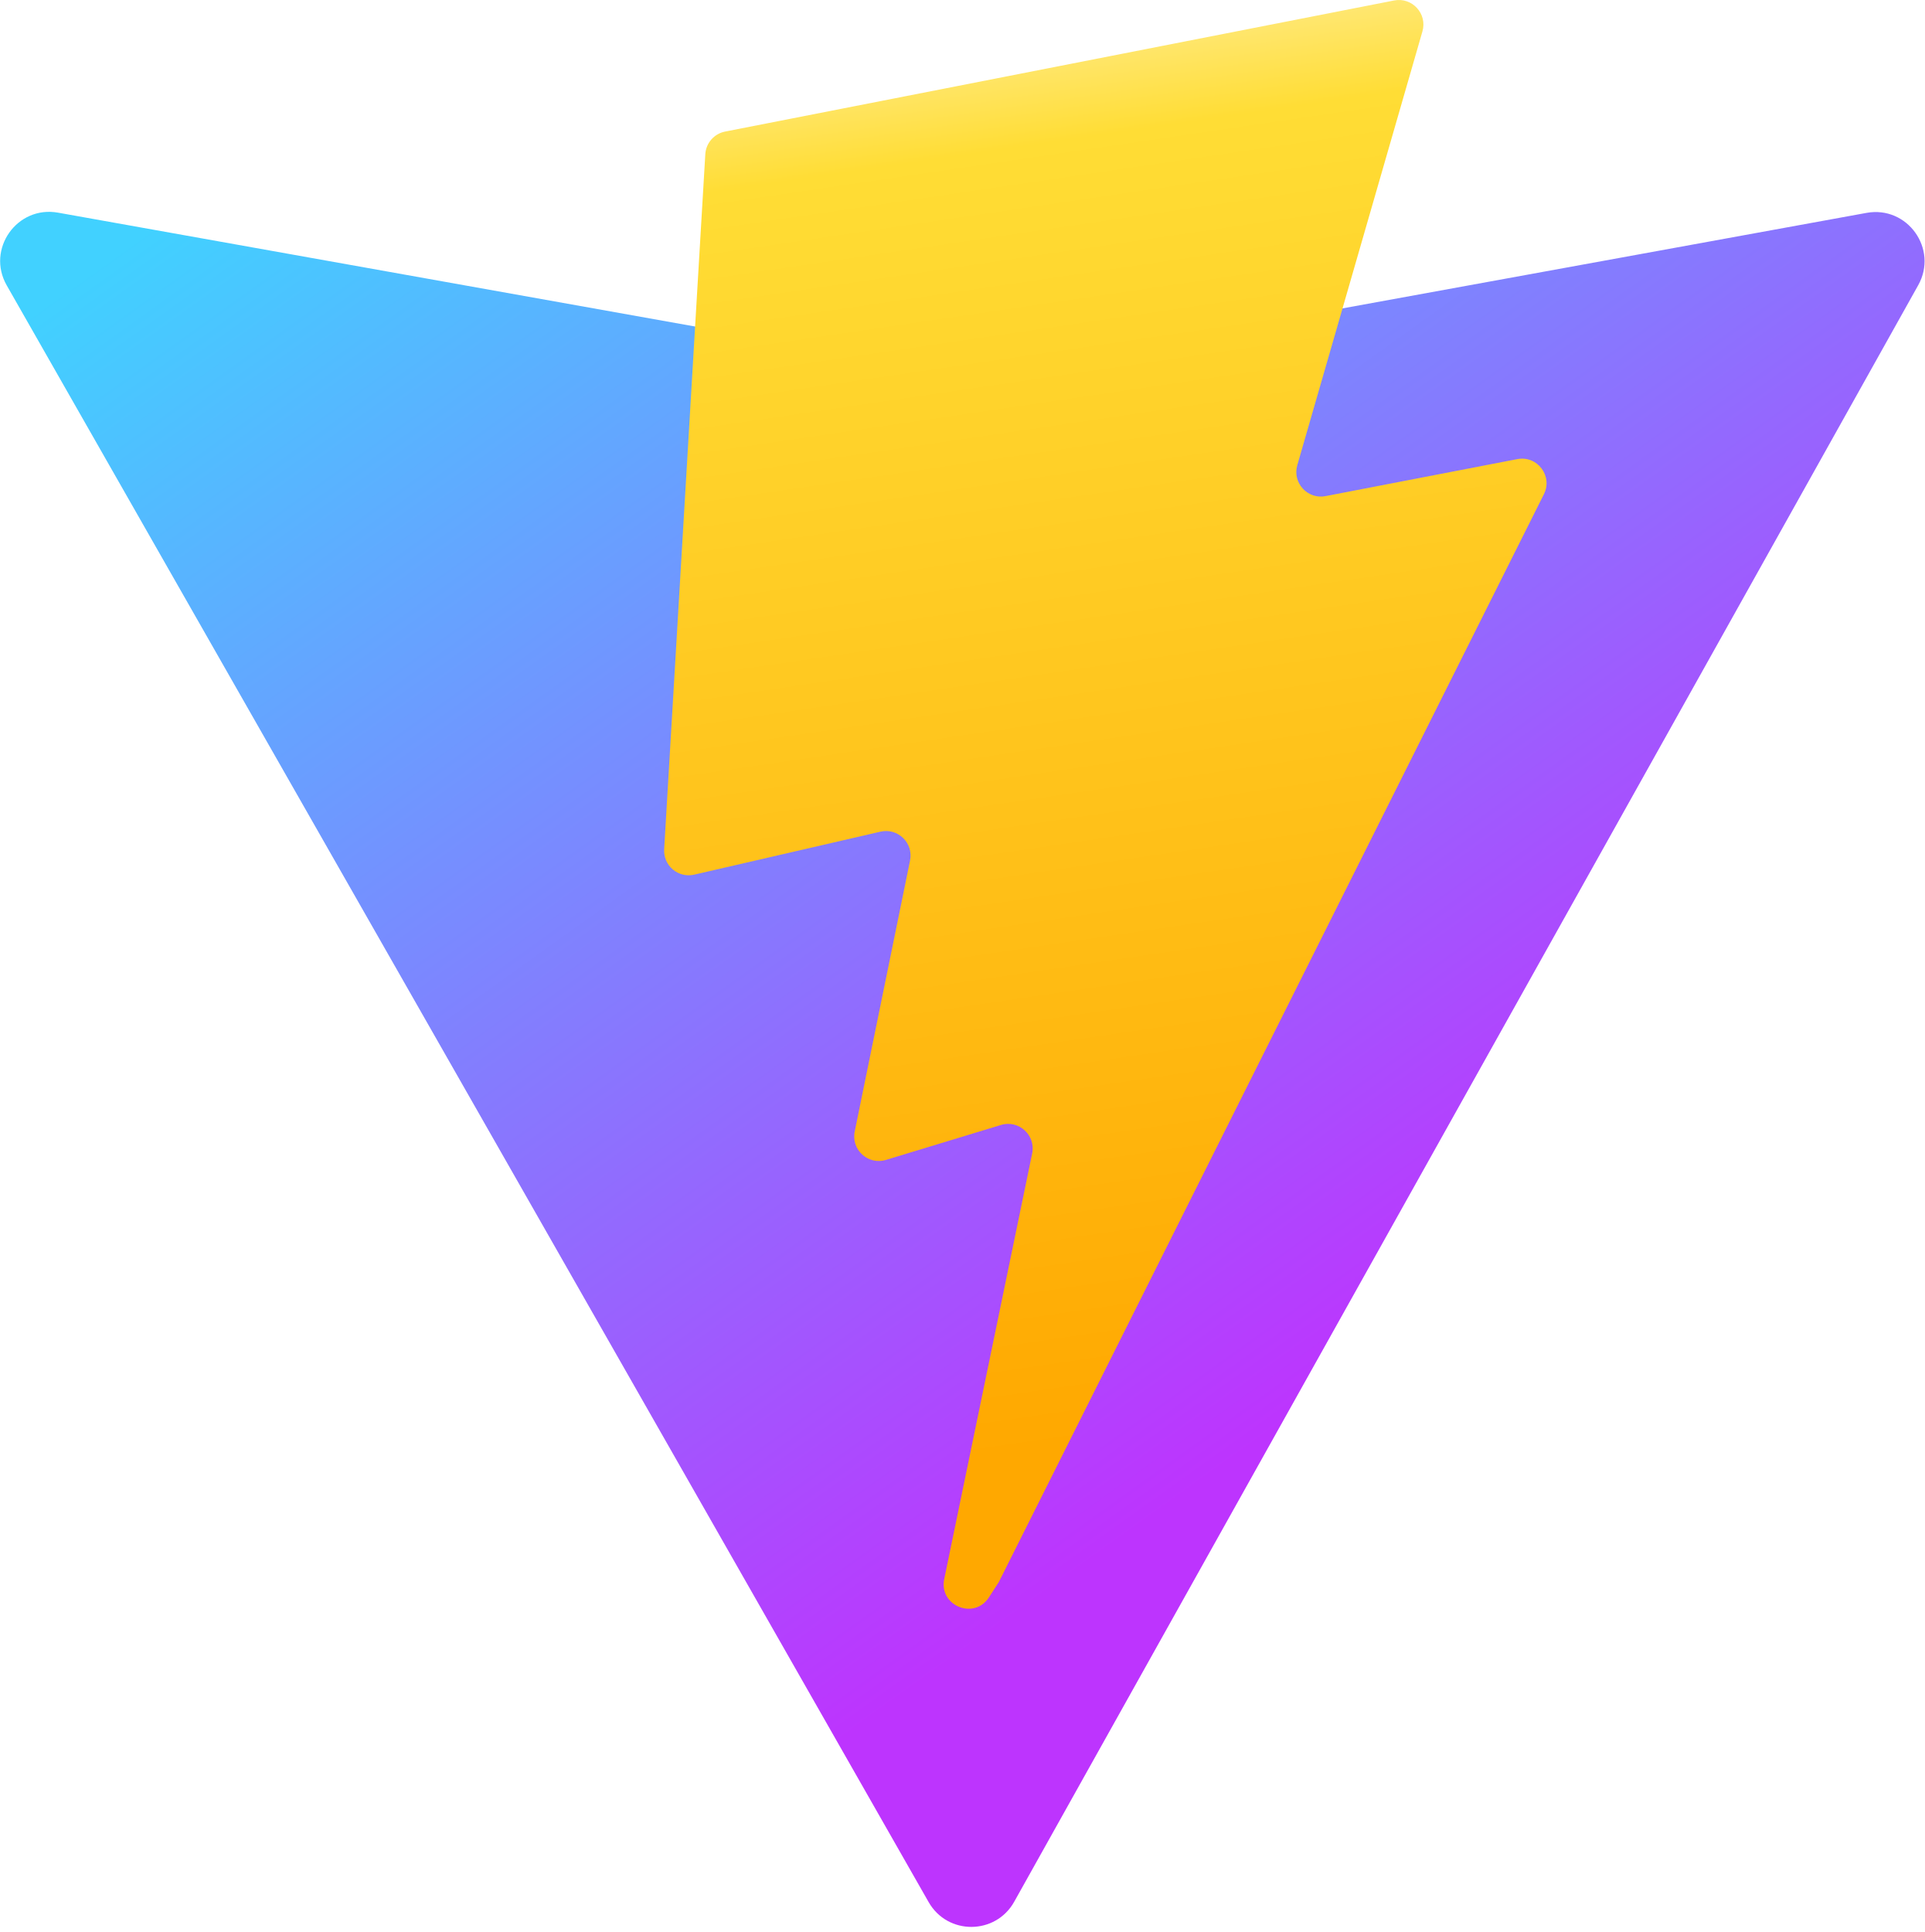
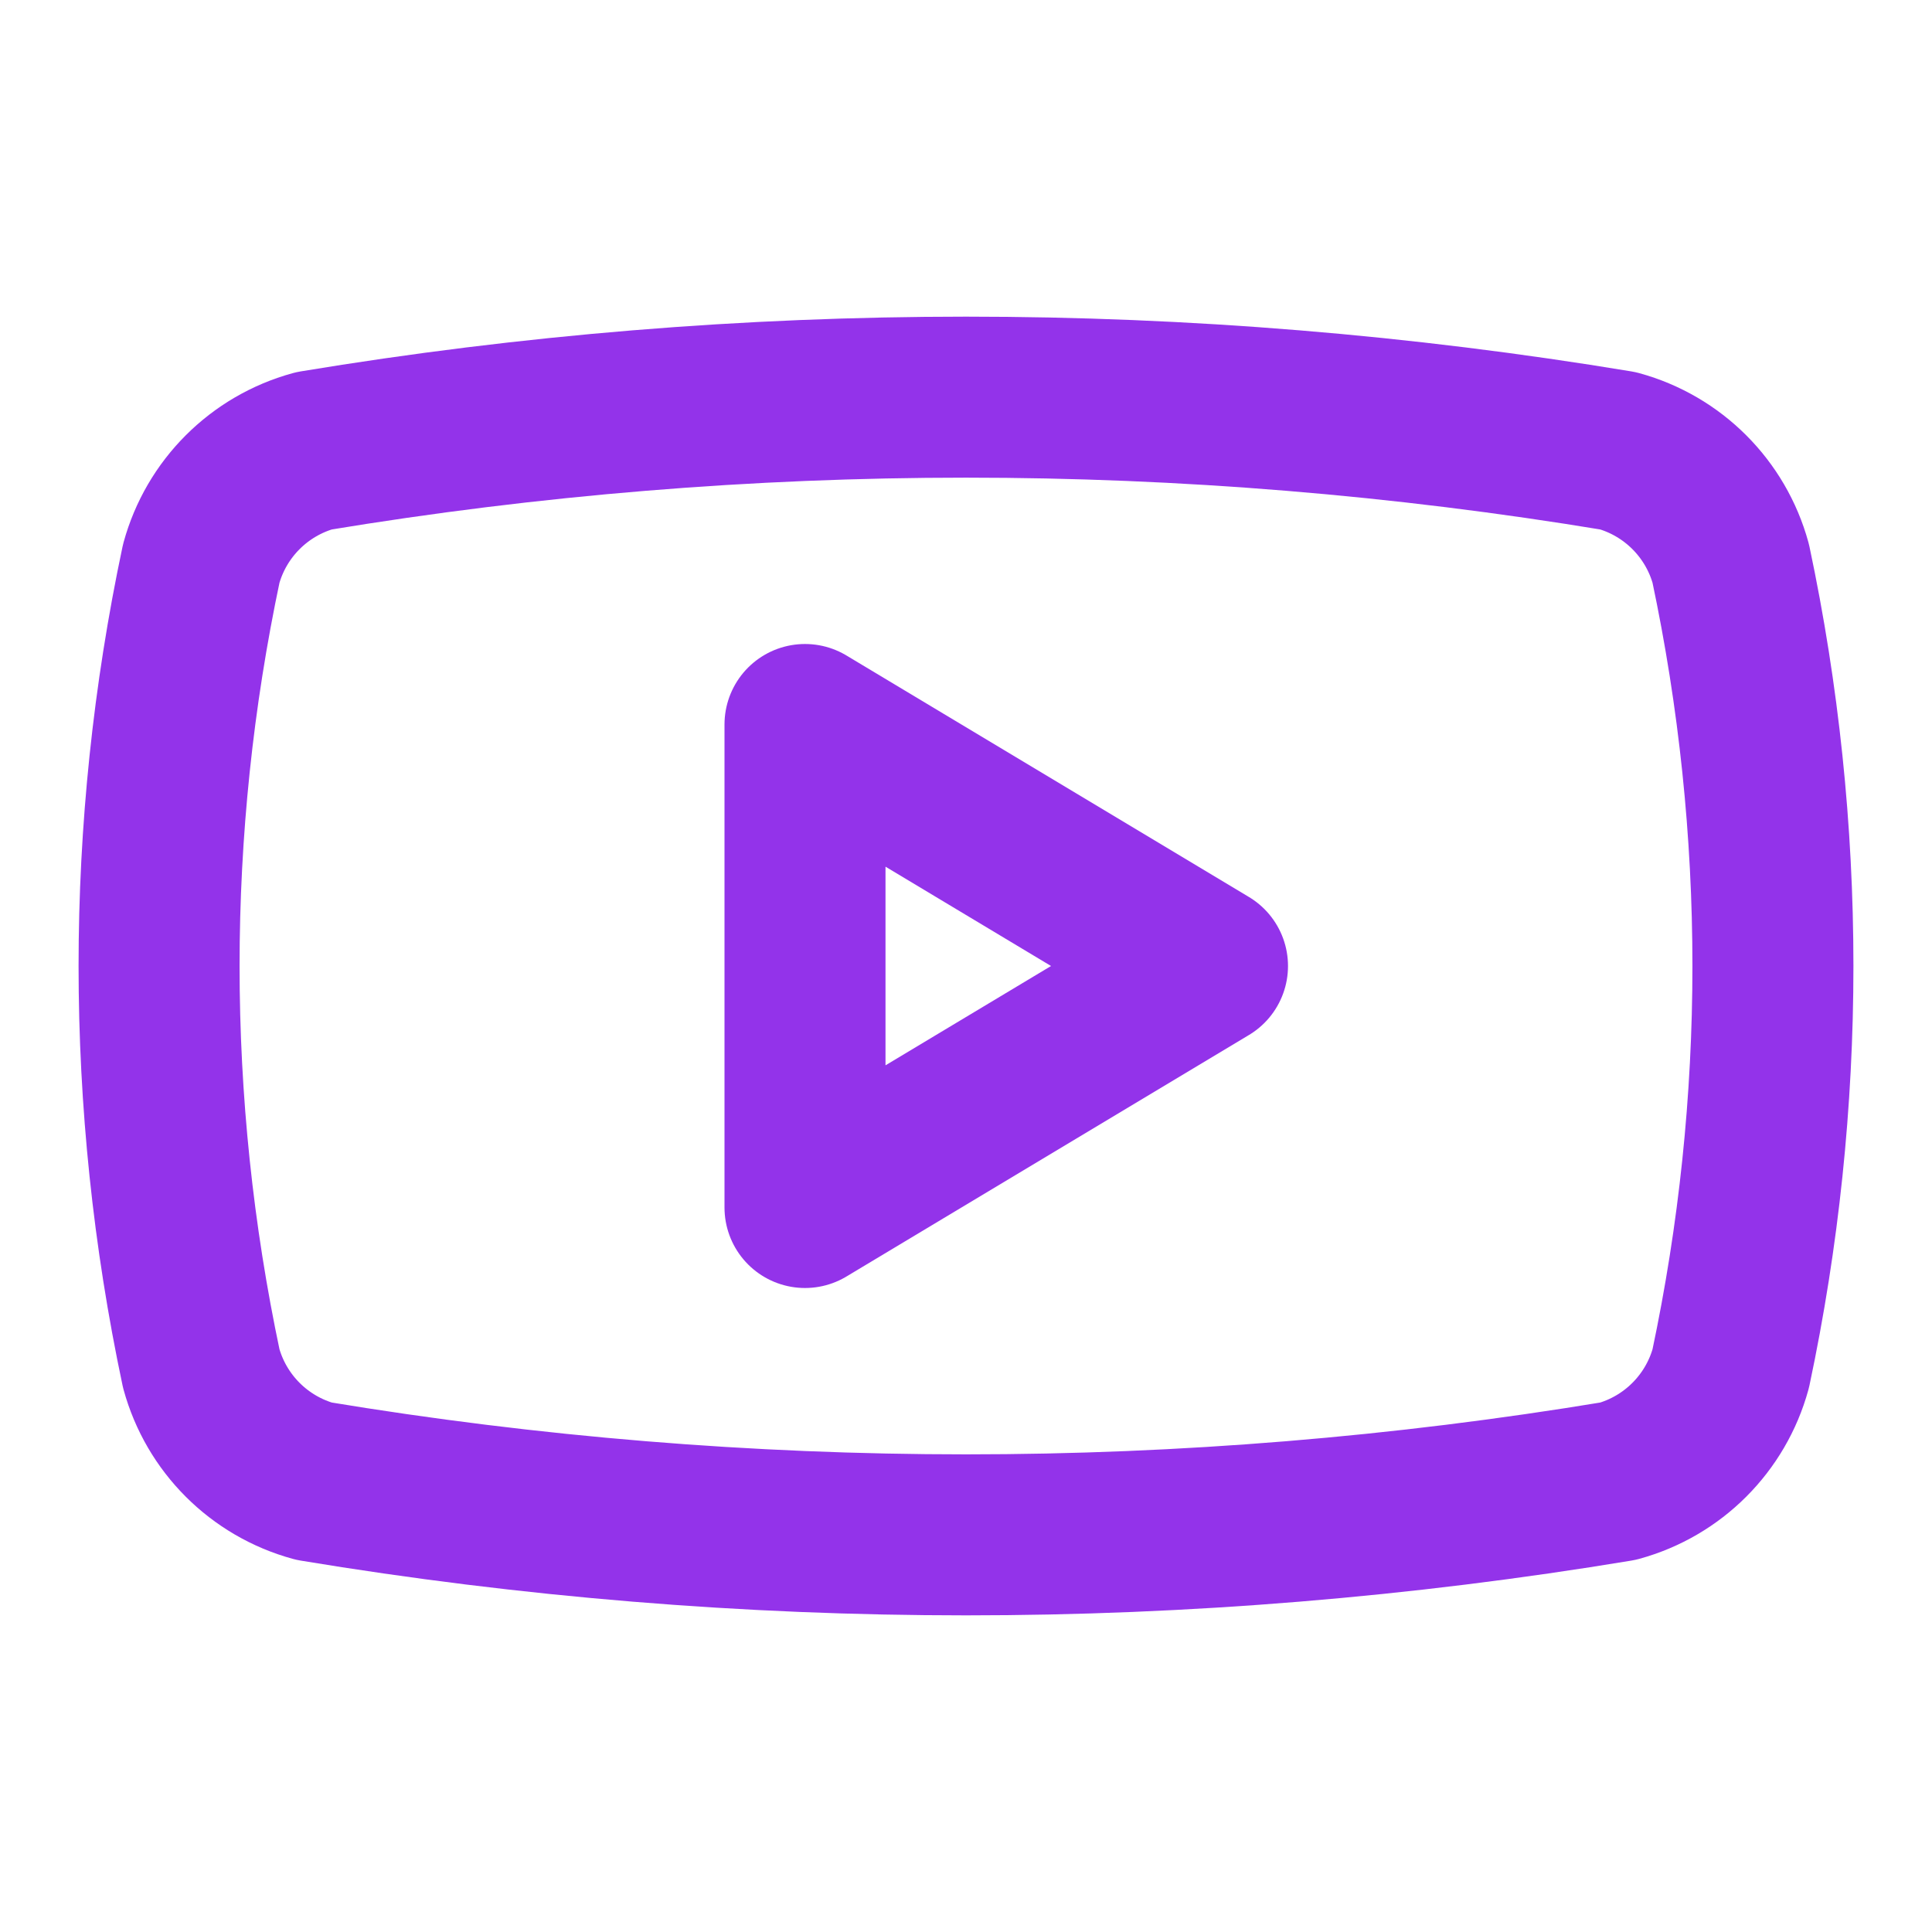
- <svg xmlns="http://www.w3.org/2000/svg" aria-hidden="true" role="img" class="iconify iconify--logos" width="31.88" height="32" preserveAspectRatio="xMidYMid meet" viewBox="0 0 256 257">
-   <defs>
-     <linearGradient id="IconifyId1813088fe1fbc01fb466" x1="-.828%" x2="57.636%" y1="7.652%" y2="78.411%">
-       <stop offset="0%" stop-color="#41D1FF" />
-       <stop offset="100%" stop-color="#BD34FE" />
-     </linearGradient>
-     <linearGradient id="IconifyId1813088fe1fbc01fb467" x1="43.376%" x2="50.316%" y1="2.242%" y2="89.03%">
-       <stop offset="0%" stop-color="#FFEA83" />
-       <stop offset="8.333%" stop-color="#FFDD35" />
-       <stop offset="100%" stop-color="#FFA800" />
-     </linearGradient>
-   </defs>
-   <path fill="url(#IconifyId1813088fe1fbc01fb466)" d="M255.153 37.938L134.897 252.976c-2.483 4.44-8.862 4.466-11.382.048L.875 37.958c-2.746-4.814 1.371-10.646 6.827-9.67l120.385 21.517a6.537 6.537 0 0 0 2.322-.004l117.867-21.483c5.438-.991 9.574 4.796 6.877 9.62Z" />
-   <path fill="url(#IconifyId1813088fe1fbc01fb467)" d="M185.432.063L96.44 17.501a3.268 3.268 0 0 0-2.634 3.014l-5.474 92.456a3.268 3.268 0 0 0 3.997 3.378l24.777-5.718c2.318-.535 4.413 1.507 3.936 3.838l-7.361 36.047c-.495 2.426 1.782 4.5 4.151 3.78l15.304-4.649c2.372-.72 4.652 1.36 4.15 3.788l-11.698 56.621c-.732 3.542 3.979 5.473 5.943 2.437l1.313-2.028l72.516-144.72c1.215-2.423-.88-5.186-3.54-4.672l-25.505 4.922c-2.396.462-4.435-1.77-3.759-4.114l16.646-57.705c.677-2.35-1.37-4.583-3.769-4.113Z" />
+ <svg xmlns="http://www.w3.org/2000/svg" width="24" height="24" viewBox="0 0 24 24" fill="none" stroke="#9333EA" stroke-width="2" stroke-linecap="round" stroke-linejoin="round" class="lucide lucide-youtube">
+   <path d="M2.5 17a24.12 24.12 0 0 1 0-10 2 2 0 0 1 1.4-1.4 49.56 49.56 0 0 1 16.2 0A2 2 0 0 1 21.5 7a24.12 24.12 0 0 1 0 10 2 2 0 0 1-1.4 1.4 49.55 49.55 0 0 1-16.2 0A2 2 0 0 1 2.5 17" />
+   <path d="m10 15 5-3-5-3z" />
</svg>
